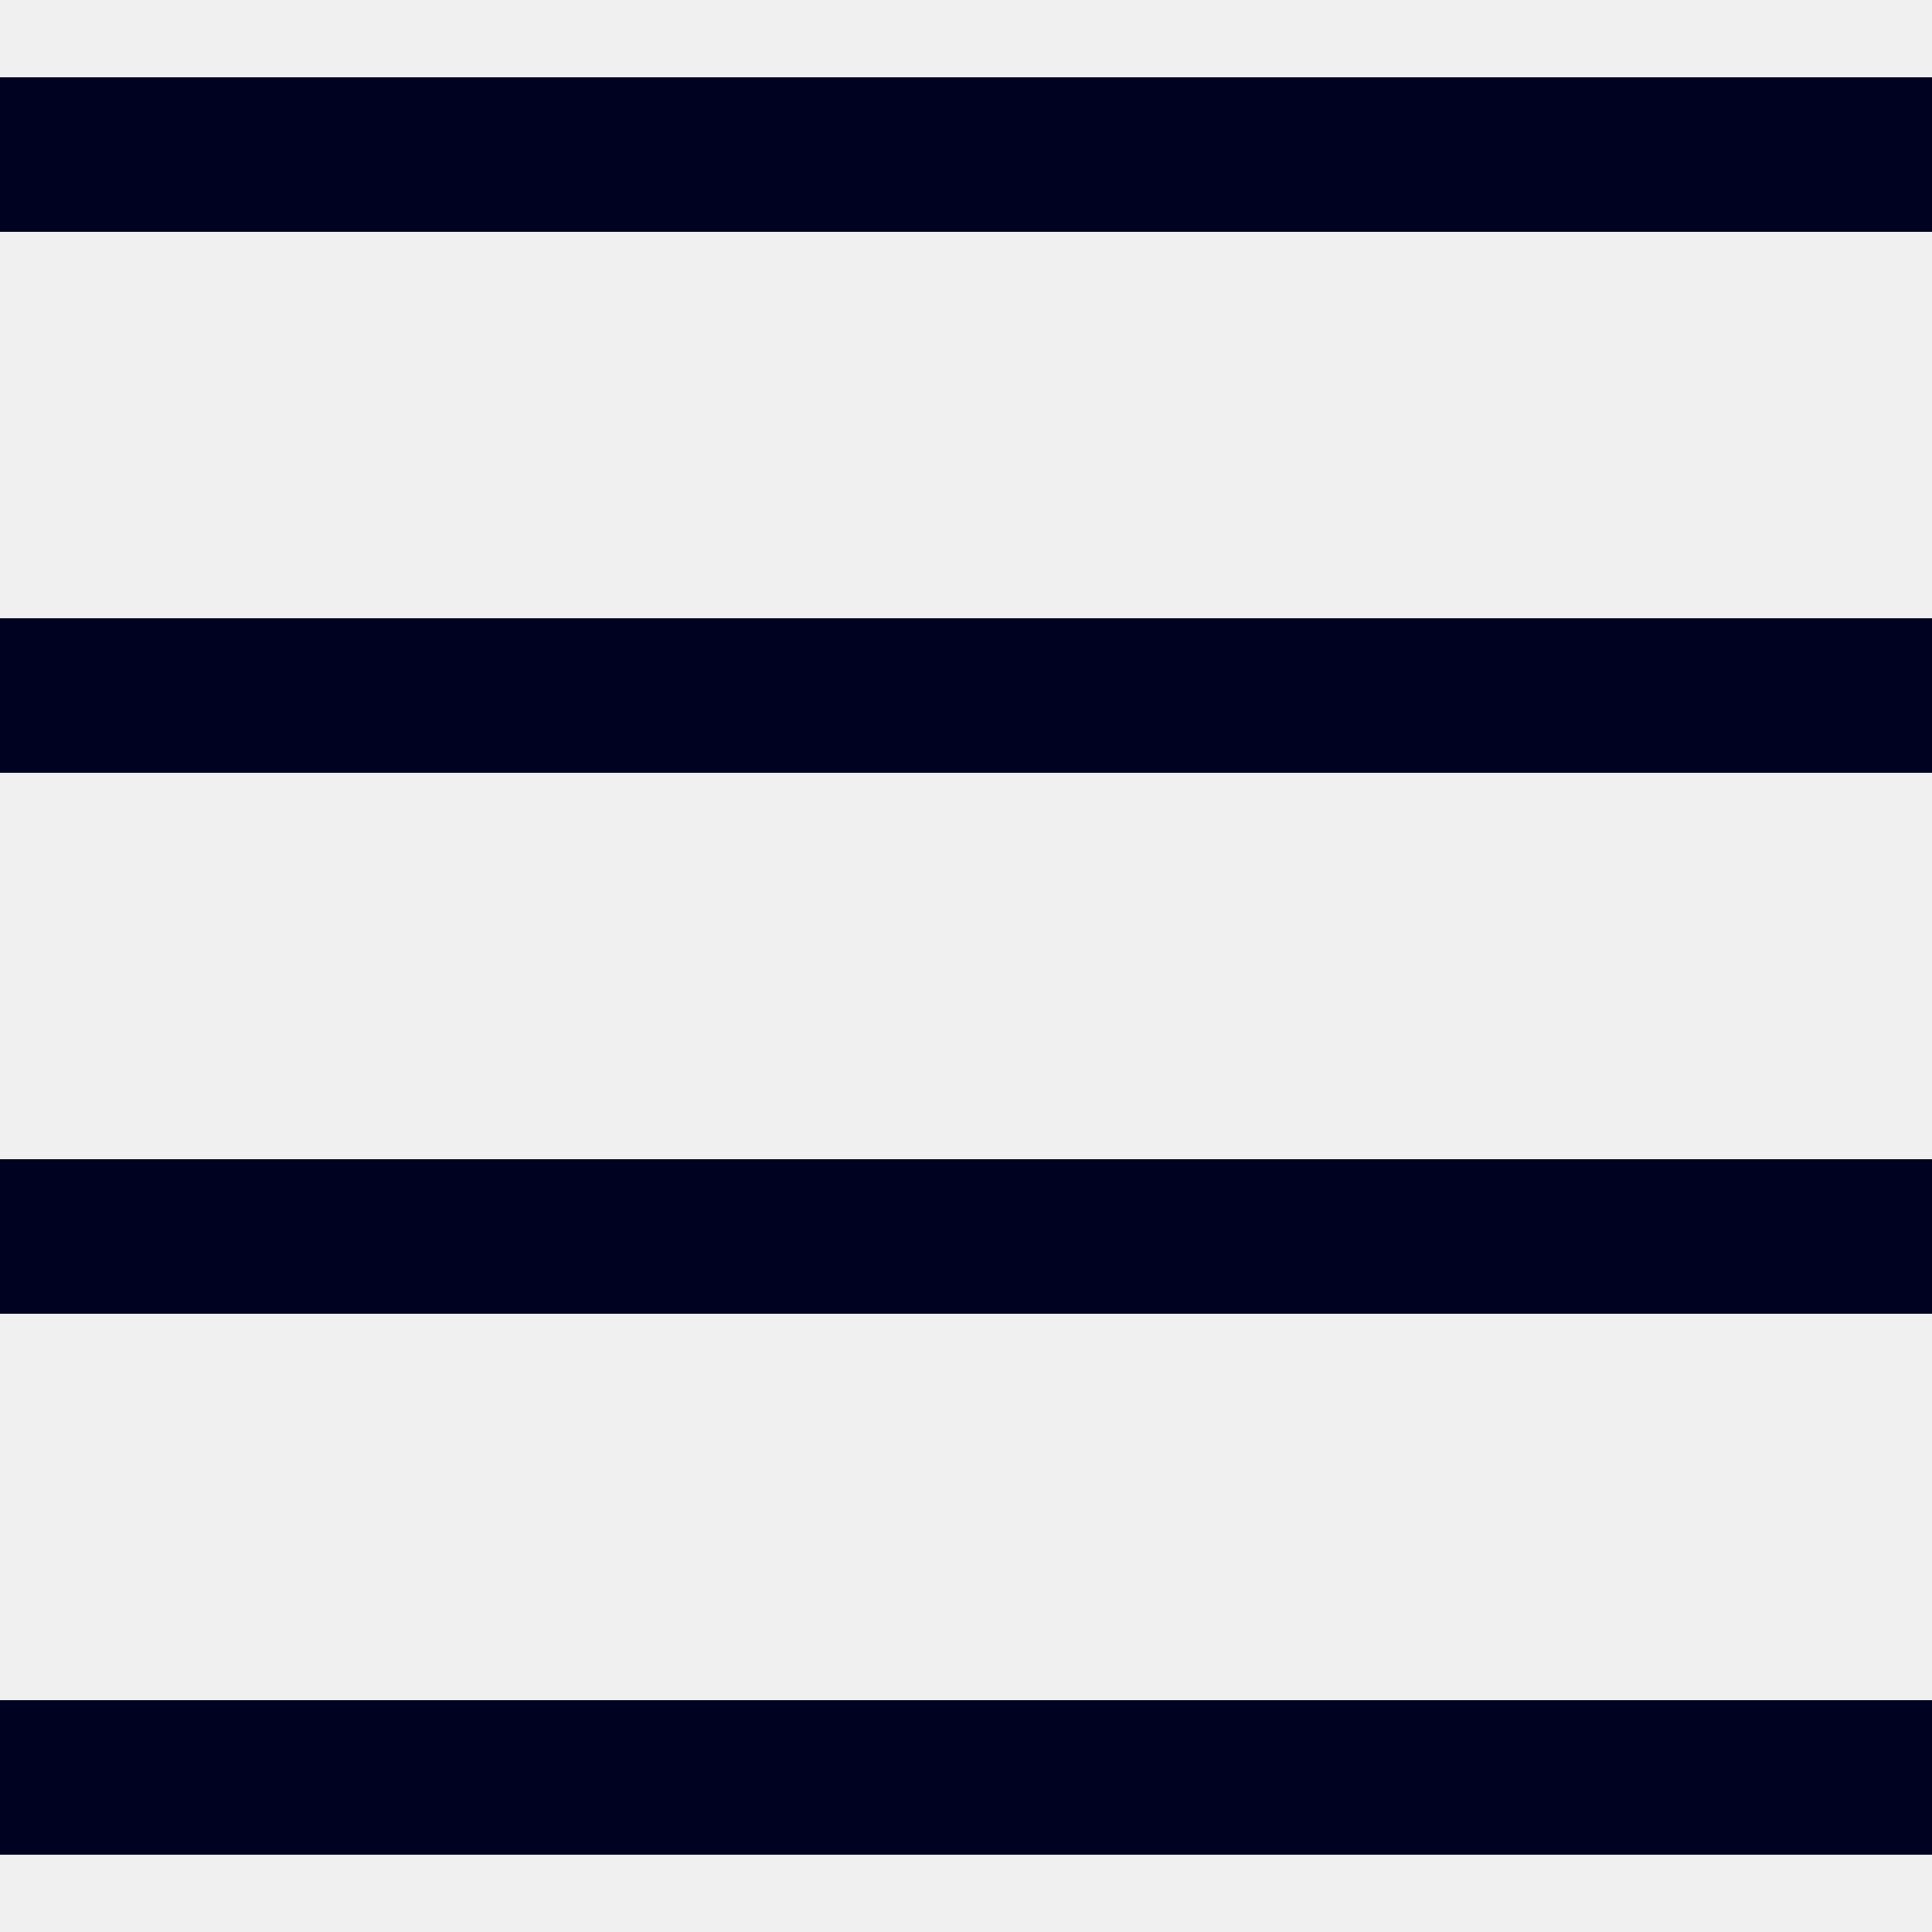
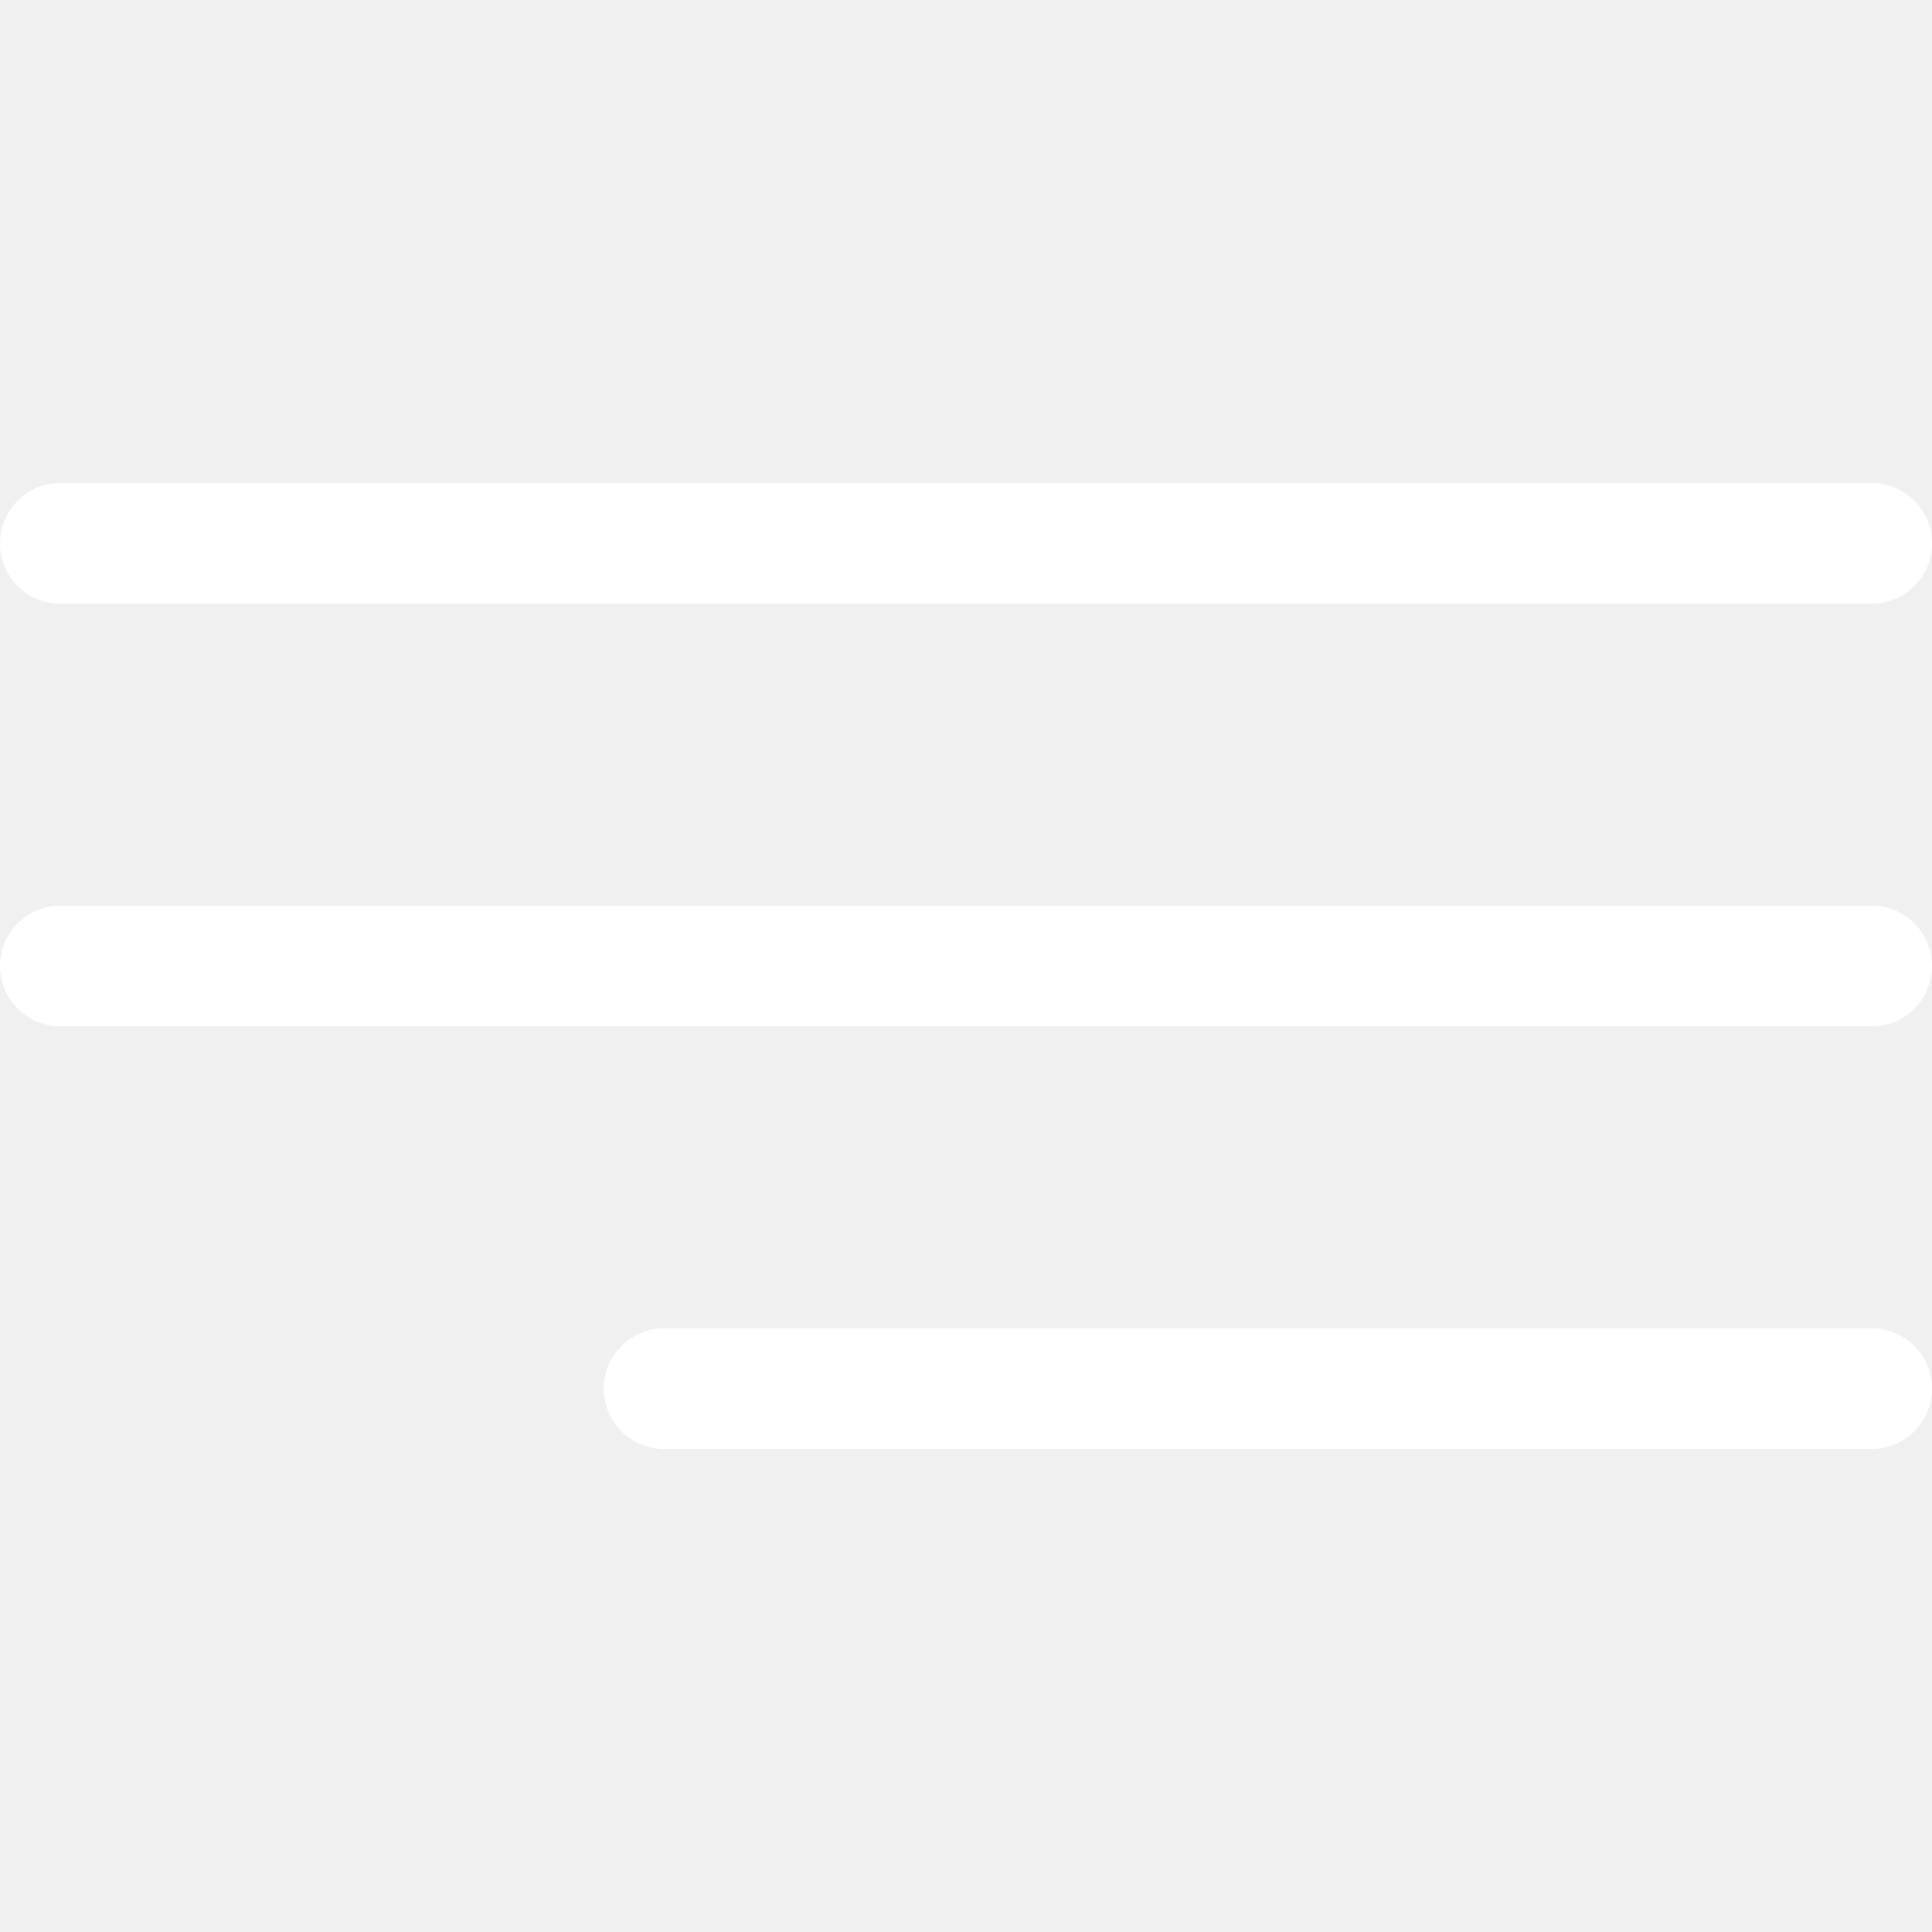
- <svg xmlns="http://www.w3.org/2000/svg" version="1.1" id="Capa_1" x="0px" y="0px" viewBox="0 0 50 50" style="enable-background:new 0 0 50 50;" xml:space="preserve" width="512px" height="512px">
+ <svg xmlns="http://www.w3.org/2000/svg" version="1.1" id="Capa_1" x="0px" y="0px" viewBox="0 0 384.97 384.97" style="enable-background:new 0 0 384.97 384.97;" xml:space="preserve" width="512px" height="512px">
  <g>
-     <rect y="2" width="50" height="4" fill="#000222" />
-     <rect y="16" width="50" height="4" fill="#000222" />
-     <rect y="30" width="50" height="4" fill="#000222" />
-     <rect y="44" width="50" height="4" fill="#000222" />
+     <g id="Menu_1_">
+       <path d="M12.03,120.303h360.909c6.641,0,12.03-5.39,12.03-12.03c0-6.641-5.39-12.03-12.03-12.03H12.03    c-6.641,0-12.03,5.39-12.03,12.03C0,114.913,5.39,120.303,12.03,120.303z" fill="#FFFFFF" />
+       <path d="M372.939,180.455H12.03c-6.641,0-12.03,5.39-12.03,12.03s5.39,12.03,12.03,12.03h360.909c6.641,0,12.03-5.39,12.03-12.03    S379.58,180.455,372.939,180.455z" fill="#FFFFFF" />
+       <path d="M372.939,264.667H132.333c-6.641,0-12.03,5.39-12.03,12.03c0,6.641,5.39,12.03,12.03,12.03h240.606    c6.641,0,12.03-5.39,12.03-12.03C384.97,270.056,379.58,264.667,372.939,264.667z" fill="#FFFFFF" />
+     </g>
+     <g>
+ 	</g>
+     <g>
+ 	</g>
+     <g>
+ 	</g>
+     <g>
+ 	</g>
+     <g>
+ 	</g>
+     <g>
+ 	</g>
  </g>
  <g>
</g>
  <g>
</g>
  <g>
</g>
  <g>
</g>
  <g>
</g>
  <g>
</g>
  <g>
</g>
  <g>
</g>
  <g>
</g>
  <g>
</g>
  <g>
</g>
  <g>
</g>
  <g>
</g>
  <g>
</g>
  <g>
</g>
</svg>
